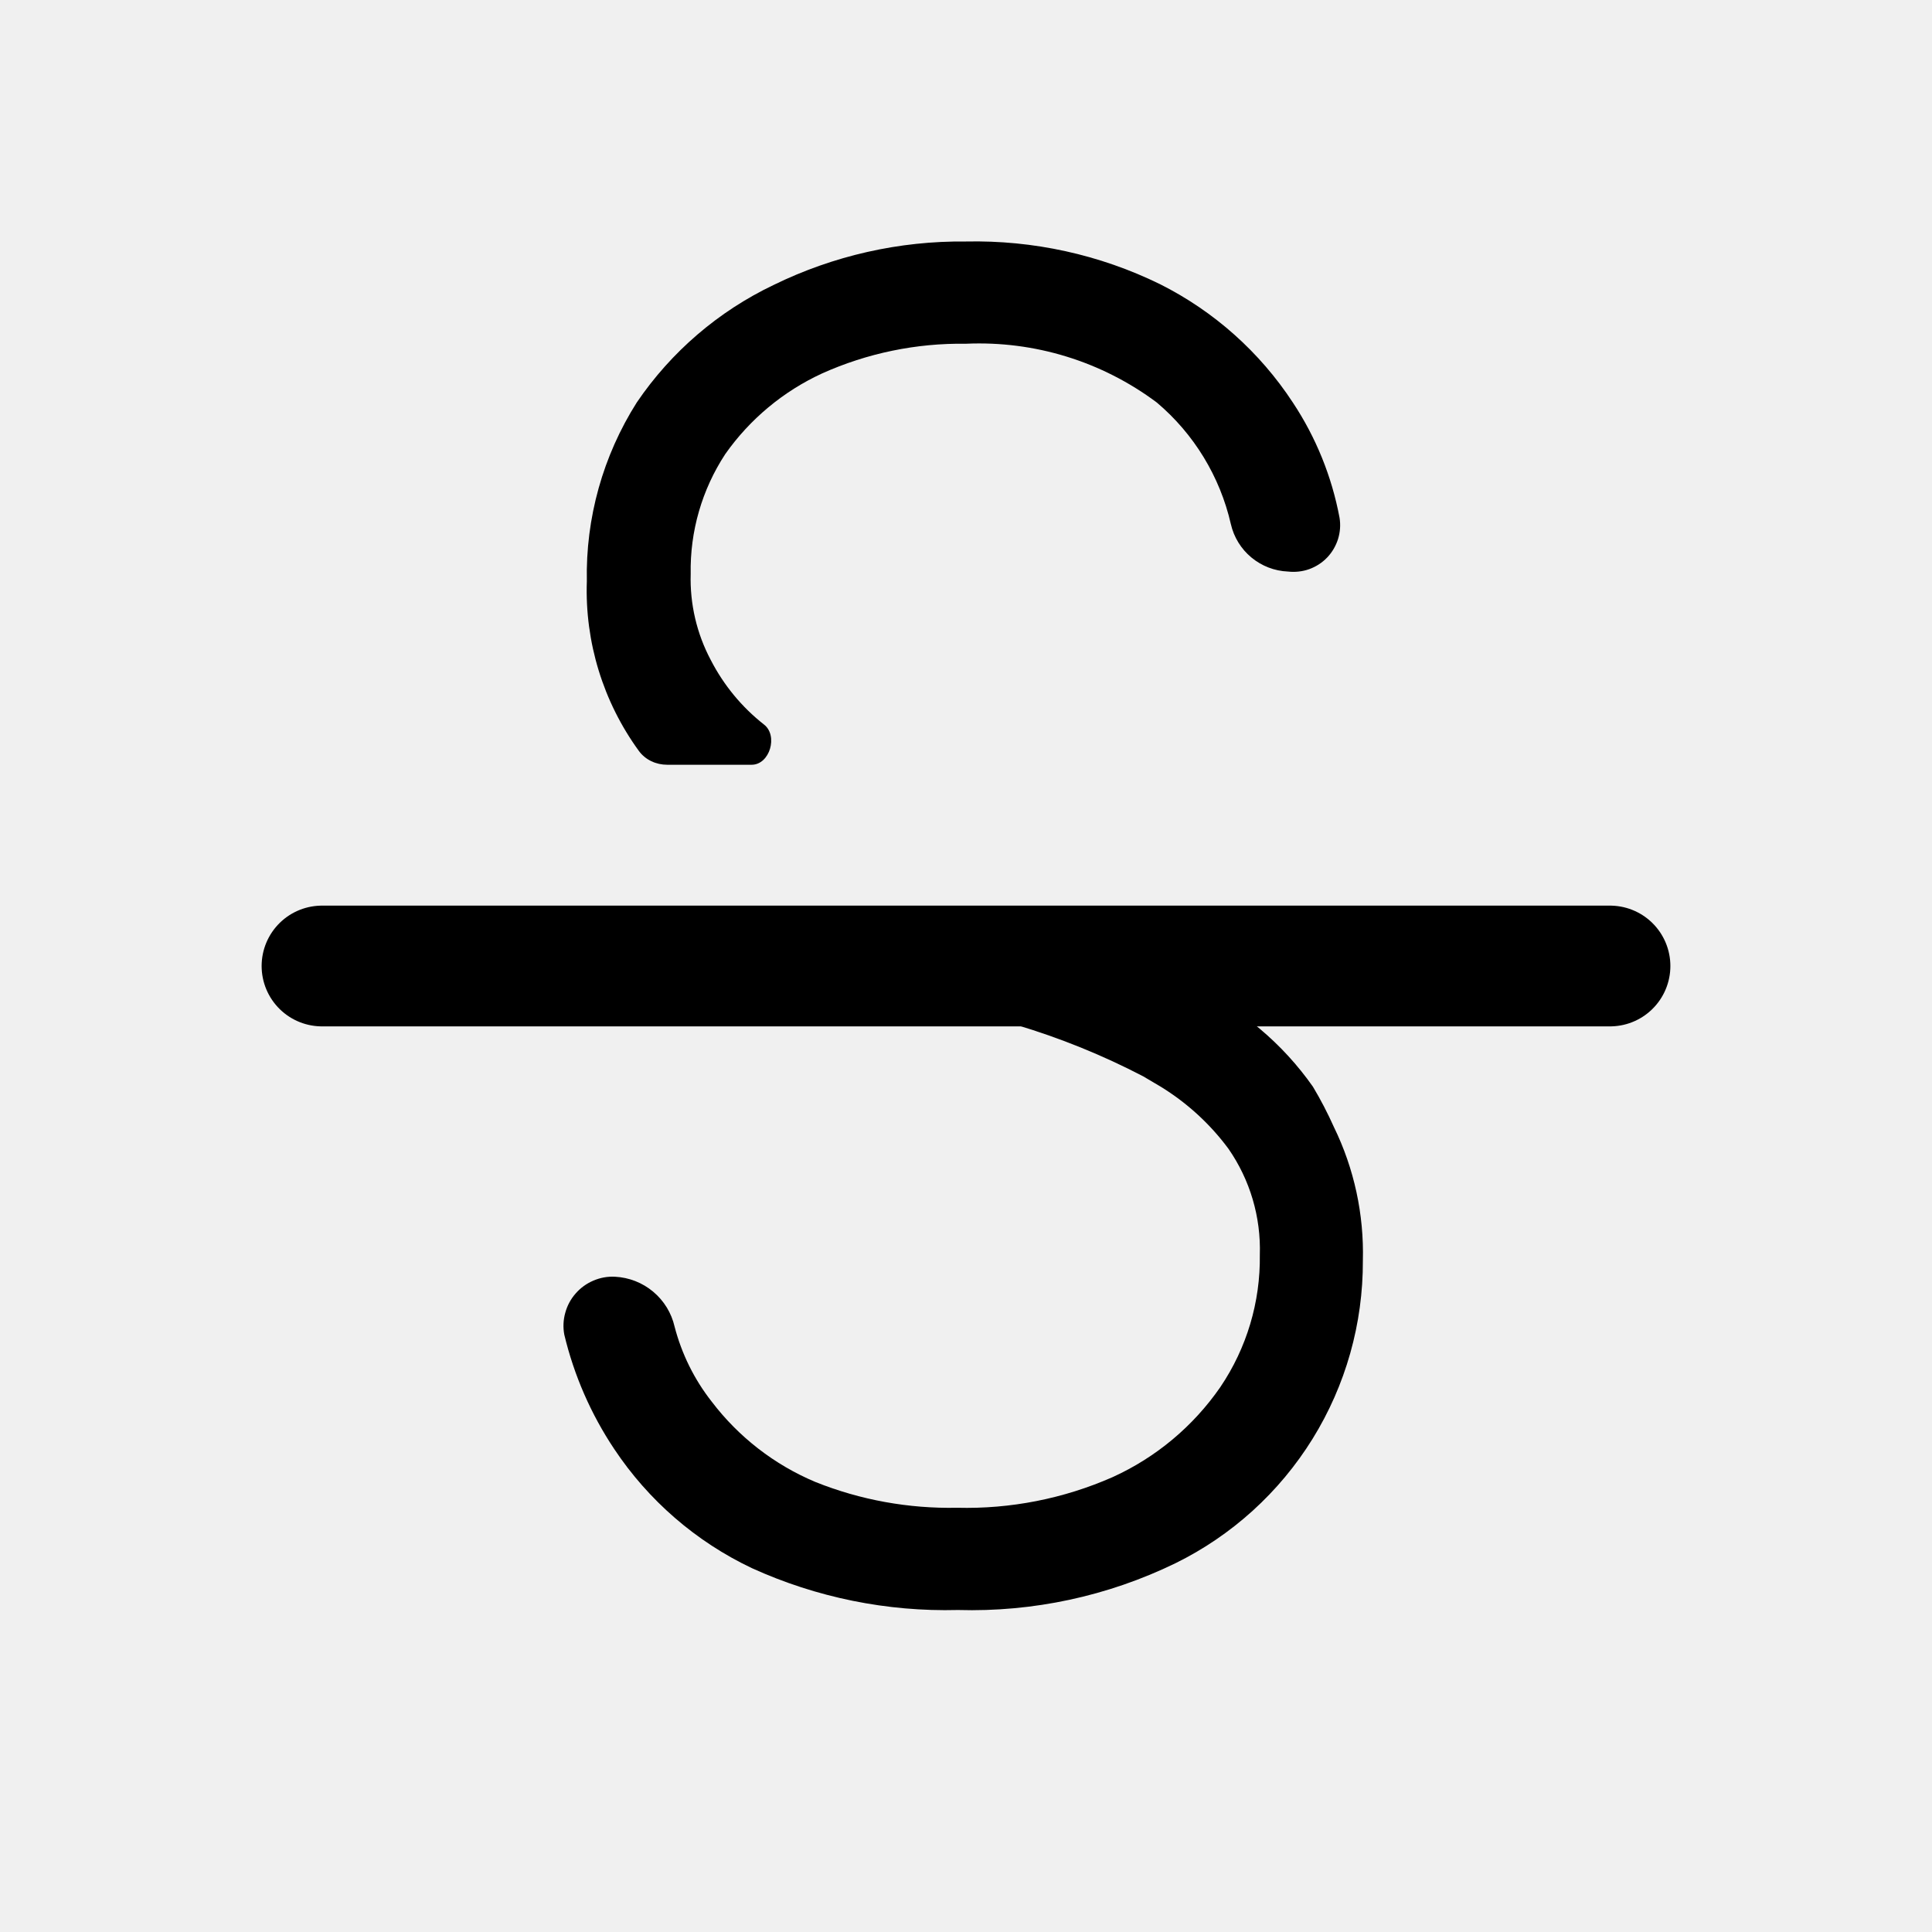
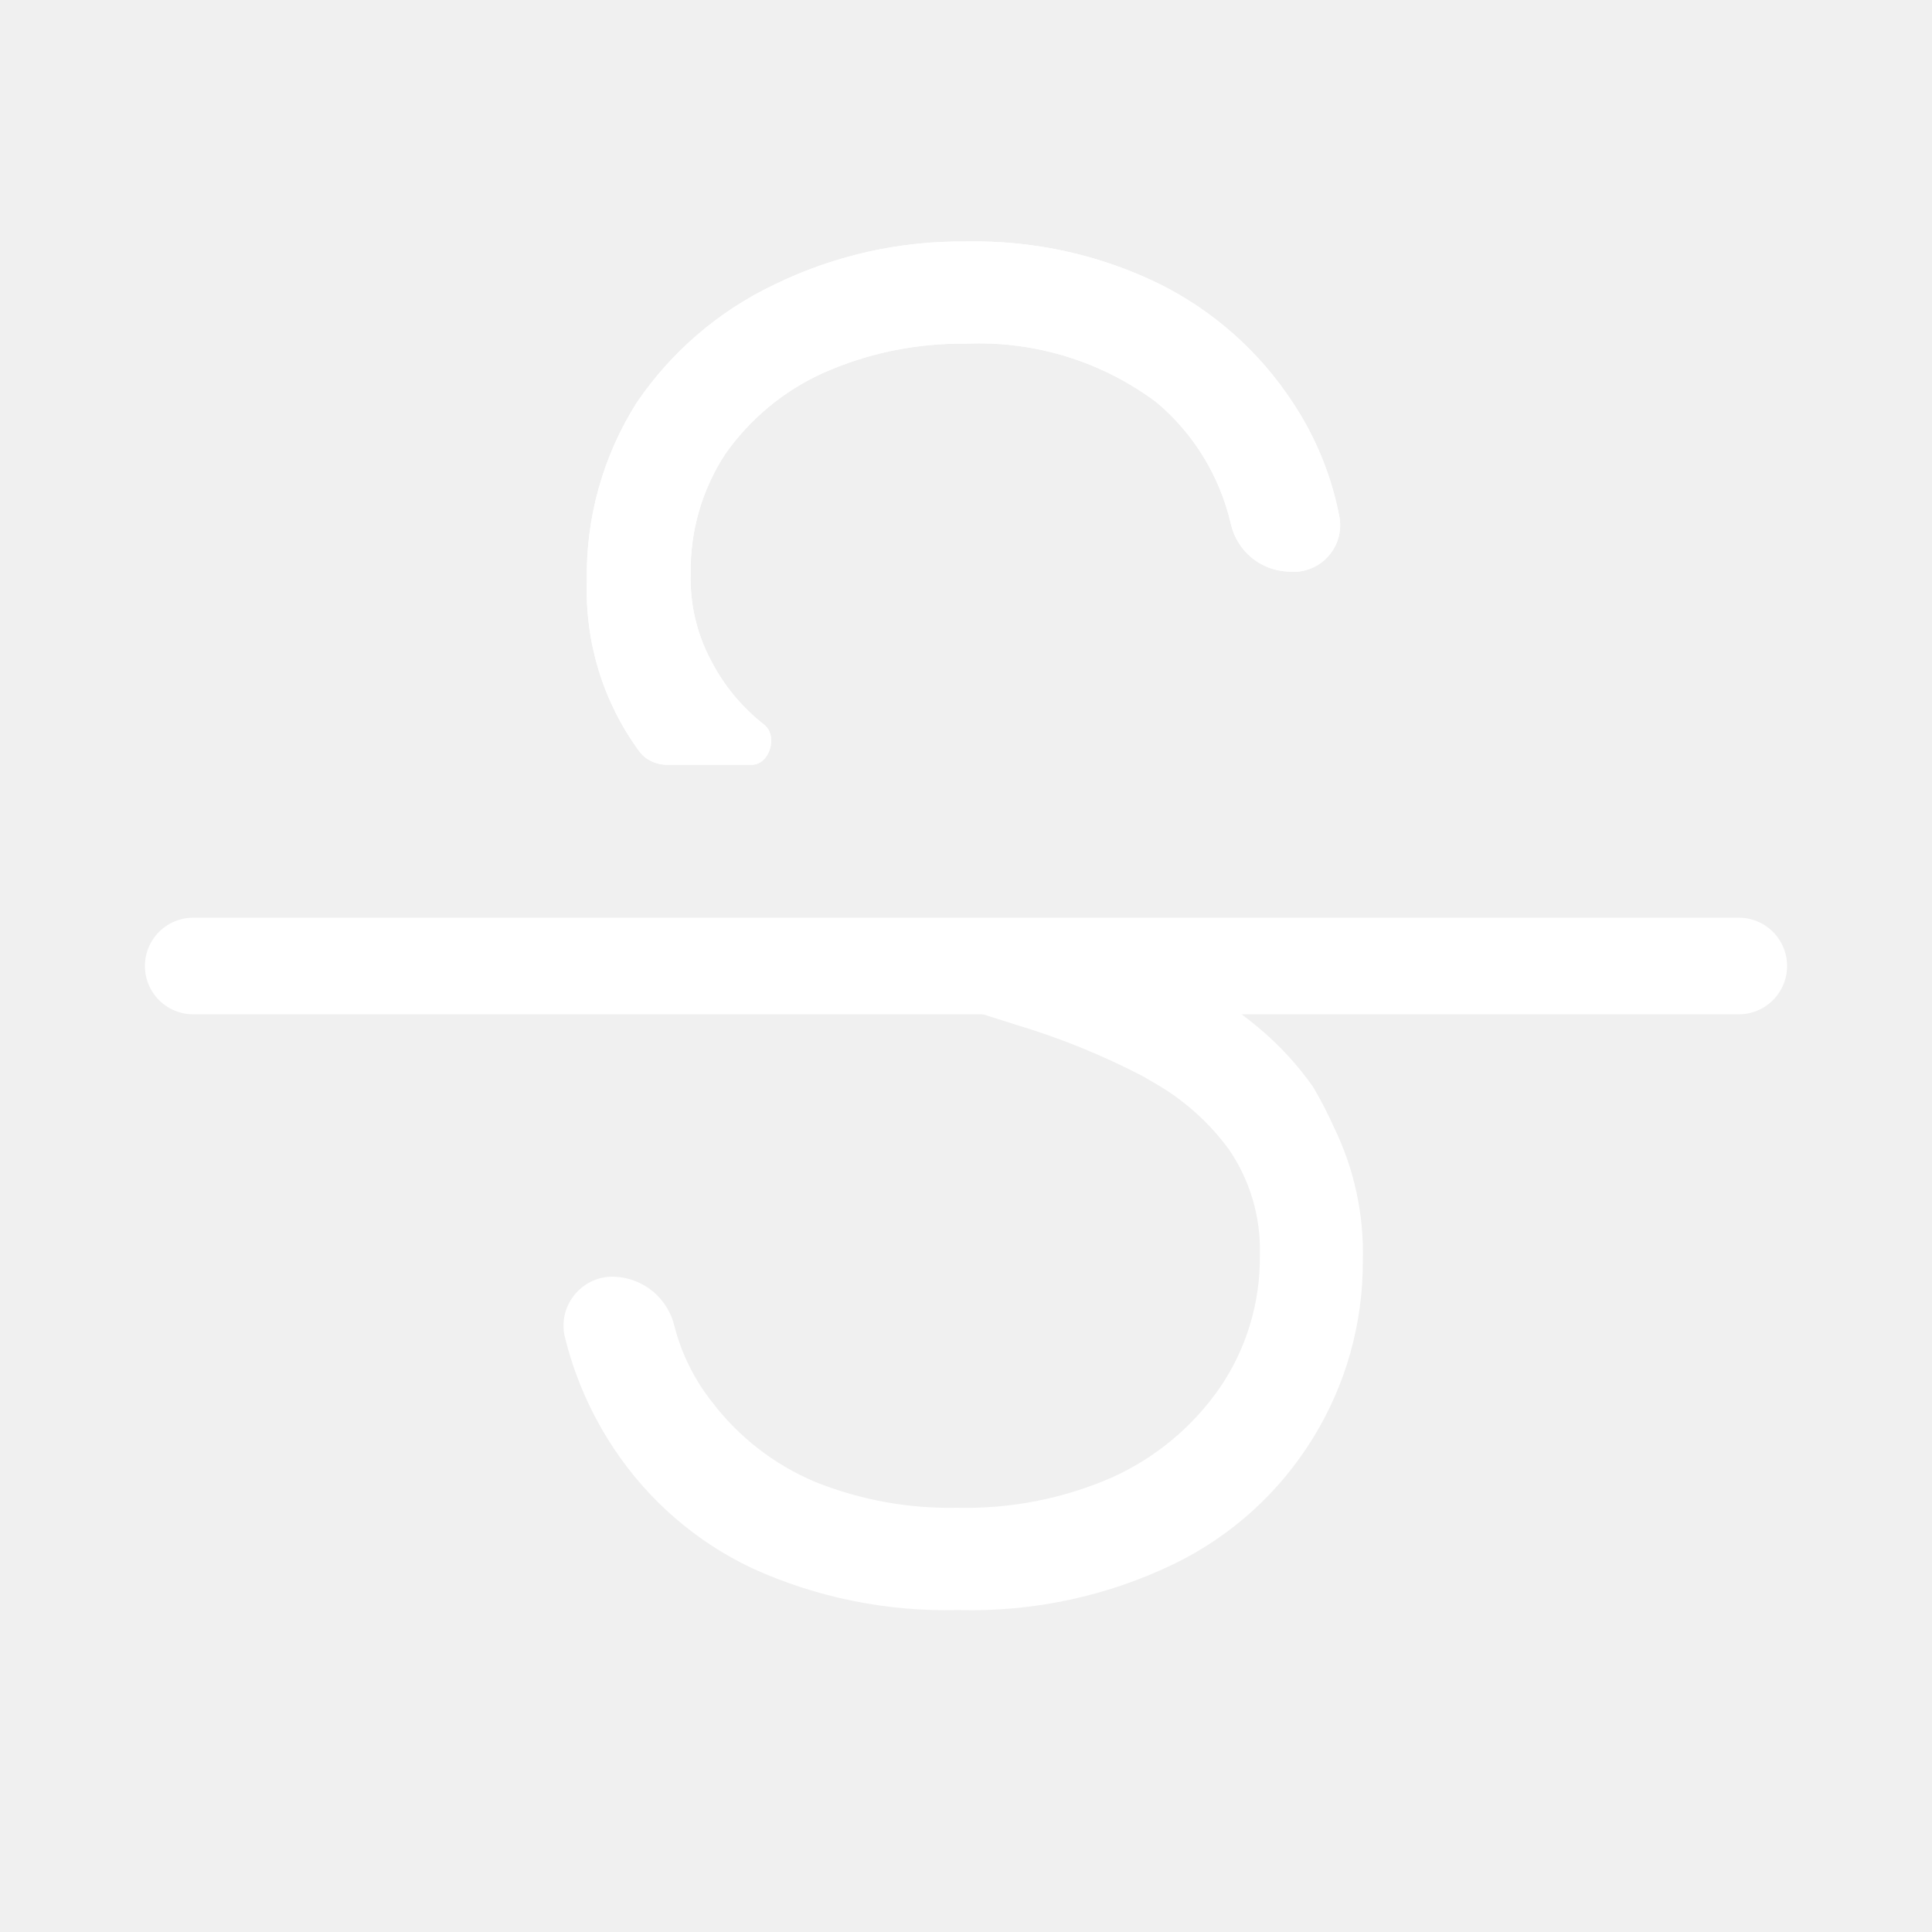
- <svg xmlns="http://www.w3.org/2000/svg" width="24" height="24" viewBox="0 0 24 24" fill="none">
-   <path d="M4 12H20" stroke="black" stroke-width="1.5" stroke-linecap="round" />
-   <path d="M14.43 12C14.868 12.208 15.278 12.47 15.65 12.78C15.9 12.99 16.122 13.232 16.31 13.5C16.407 13.662 16.493 13.828 16.57 14C16.822 14.516 16.945 15.086 16.93 15.66C16.933 16.442 16.717 17.209 16.305 17.874C15.893 18.539 15.302 19.075 14.6 19.42C13.76 19.828 12.834 20.027 11.9 20C11.018 20.023 10.143 19.845 9.34 19.48C8.646 19.151 8.055 18.639 7.63 18C7.341 17.567 7.131 17.086 7.01 16.58C6.993 16.489 6.997 16.396 7.022 16.308C7.046 16.219 7.09 16.137 7.151 16.068C7.212 15.998 7.287 15.944 7.372 15.908C7.456 15.872 7.548 15.855 7.64 15.86C7.814 15.869 7.981 15.934 8.114 16.046C8.248 16.158 8.341 16.31 8.38 16.48C8.468 16.818 8.624 17.135 8.84 17.41C9.175 17.851 9.62 18.196 10.13 18.41C10.689 18.634 11.288 18.742 11.89 18.73C12.554 18.747 13.213 18.617 13.82 18.35C14.36 18.105 14.823 17.718 15.16 17.23C15.487 16.746 15.658 16.174 15.65 15.59C15.665 15.12 15.529 14.657 15.26 14.27C15.032 13.962 14.747 13.701 14.42 13.5L14.2 13.37C13.695 13.107 13.166 12.893 12.62 12.73L10.89 12.18L10.37 12H14.43Z" fill="black" />
-   <path d="M8.288 9.5C8.15 9.5 8.018 9.44 7.936 9.328C7.493 8.719 7.264 7.977 7.29 7.22C7.274 6.435 7.49 5.663 7.91 5C8.337 4.371 8.924 3.867 9.61 3.54C10.354 3.176 11.172 2.991 12 3C12.834 2.982 13.661 3.163 14.41 3.53C15.08 3.866 15.649 4.373 16.06 5C16.347 5.433 16.544 5.919 16.64 6.43C16.655 6.519 16.648 6.609 16.622 6.695C16.595 6.781 16.549 6.86 16.487 6.925C16.425 6.99 16.349 7.039 16.264 7.07C16.18 7.1 16.089 7.11 16 7.1C15.833 7.093 15.674 7.032 15.545 6.925C15.417 6.819 15.327 6.673 15.29 6.51C15.155 5.92 14.832 5.39 14.37 5C13.688 4.49 12.851 4.232 12 4.27C11.383 4.261 10.772 4.387 10.21 4.64C9.729 4.862 9.315 5.207 9.01 5.64C8.72 6.082 8.57 6.601 8.58 7.13C8.569 7.502 8.655 7.871 8.83 8.2C8.99 8.511 9.215 8.784 9.49 9C9.669 9.137 9.563 9.5 9.337 9.5H8.288Z" fill="black" />
+ <svg xmlns="http://www.w3.org/2000/svg" width="20" height="20" viewBox="0 0 20 20" fill="none">
+   <path d="M2 10H18" stroke="white" stroke-linecap="round" />
+   <path d="M6.907 7.917C6.792 7.917 6.681 7.866 6.614 7.773C6.244 7.266 6.054 6.648 6.075 6.017C6.062 5.363 6.242 4.719 6.592 4.167C6.948 3.643 7.437 3.223 8.008 2.95C8.628 2.646 9.31 2.492 10 2.5C10.695 2.485 11.384 2.636 12.008 2.942C12.567 3.222 13.041 3.644 13.383 4.167C13.623 4.528 13.787 4.933 13.867 5.358C13.879 5.432 13.874 5.508 13.852 5.579C13.829 5.651 13.791 5.716 13.739 5.77C13.688 5.825 13.624 5.866 13.554 5.891C13.483 5.917 13.408 5.925 13.333 5.917C13.194 5.911 13.061 5.86 12.954 5.771C12.848 5.682 12.773 5.561 12.742 5.425C12.629 4.934 12.36 4.492 11.975 4.167C11.407 3.741 10.709 3.526 10 3.558C9.486 3.551 8.977 3.656 8.508 3.867C8.107 4.051 7.762 4.339 7.508 4.7C7.267 5.068 7.142 5.501 7.15 5.942C7.141 6.252 7.213 6.559 7.358 6.833C7.491 7.093 7.679 7.32 7.908 7.5C8.058 7.614 7.969 7.917 7.781 7.917H6.907Z" fill="white" />
+   <path d="M12.025 10C12.39 10.173 12.732 10.391 13.042 10.65C13.25 10.825 13.435 11.027 13.592 11.25C13.672 11.385 13.744 11.524 13.808 11.667C14.018 12.097 14.121 12.572 14.108 13.05C14.111 13.702 13.931 14.341 13.587 14.895C13.244 15.449 12.752 15.896 12.167 16.183C11.467 16.524 10.695 16.689 9.917 16.667C9.182 16.686 8.452 16.538 7.783 16.233C7.205 15.959 6.713 15.533 6.358 15C6.117 14.639 5.942 14.239 5.842 13.817C5.828 13.741 5.831 13.664 5.851 13.59C5.872 13.516 5.909 13.447 5.959 13.39C6.01 13.332 6.072 13.286 6.143 13.256C6.214 13.226 6.29 13.213 6.367 13.217C6.512 13.224 6.65 13.278 6.762 13.371C6.873 13.465 6.951 13.592 6.983 13.733C7.056 14.015 7.187 14.279 7.367 14.508C7.646 14.876 8.016 15.163 8.442 15.342C8.908 15.528 9.407 15.619 9.908 15.608C10.461 15.622 11.01 15.514 11.517 15.292C11.967 15.088 12.353 14.765 12.633 14.358C12.906 13.955 13.048 13.478 13.042 12.992C13.054 12.6 12.94 12.214 12.717 11.892C12.527 11.635 12.289 11.417 12.017 11.25L11.833 11.142C11.412 10.923 10.972 10.744 10.517 10.608L9.075 10.15L8.642 10H12.025Z" fill="white" />
+   <path d="M6.907 7.917C6.792 7.917 6.681 7.866 6.614 7.773C6.244 7.266 6.054 6.648 6.075 6.017C6.062 5.363 6.242 4.719 6.592 4.167C6.948 3.643 7.437 3.223 8.008 2.95C8.628 2.646 9.31 2.492 10 2.5C10.695 2.485 11.384 2.636 12.008 2.942C12.567 3.222 13.041 3.644 13.383 4.167C13.623 4.528 13.787 4.933 13.867 5.358C13.879 5.432 13.874 5.508 13.852 5.579C13.829 5.651 13.791 5.716 13.739 5.77C13.688 5.825 13.624 5.866 13.554 5.891C13.483 5.917 13.408 5.925 13.333 5.917C13.194 5.911 13.061 5.86 12.954 5.771C12.848 5.682 12.773 5.561 12.742 5.425C12.629 4.934 12.36 4.492 11.975 4.167C11.407 3.741 10.709 3.526 10 3.558C9.486 3.551 8.977 3.656 8.508 3.867C8.107 4.051 7.762 4.339 7.508 4.7C7.267 5.068 7.142 5.501 7.15 5.942C7.141 6.252 7.213 6.559 7.358 6.833C7.491 7.093 7.679 7.32 7.908 7.5C8.058 7.614 7.969 7.917 7.781 7.917H6.907Z" fill="white" />
</svg>
